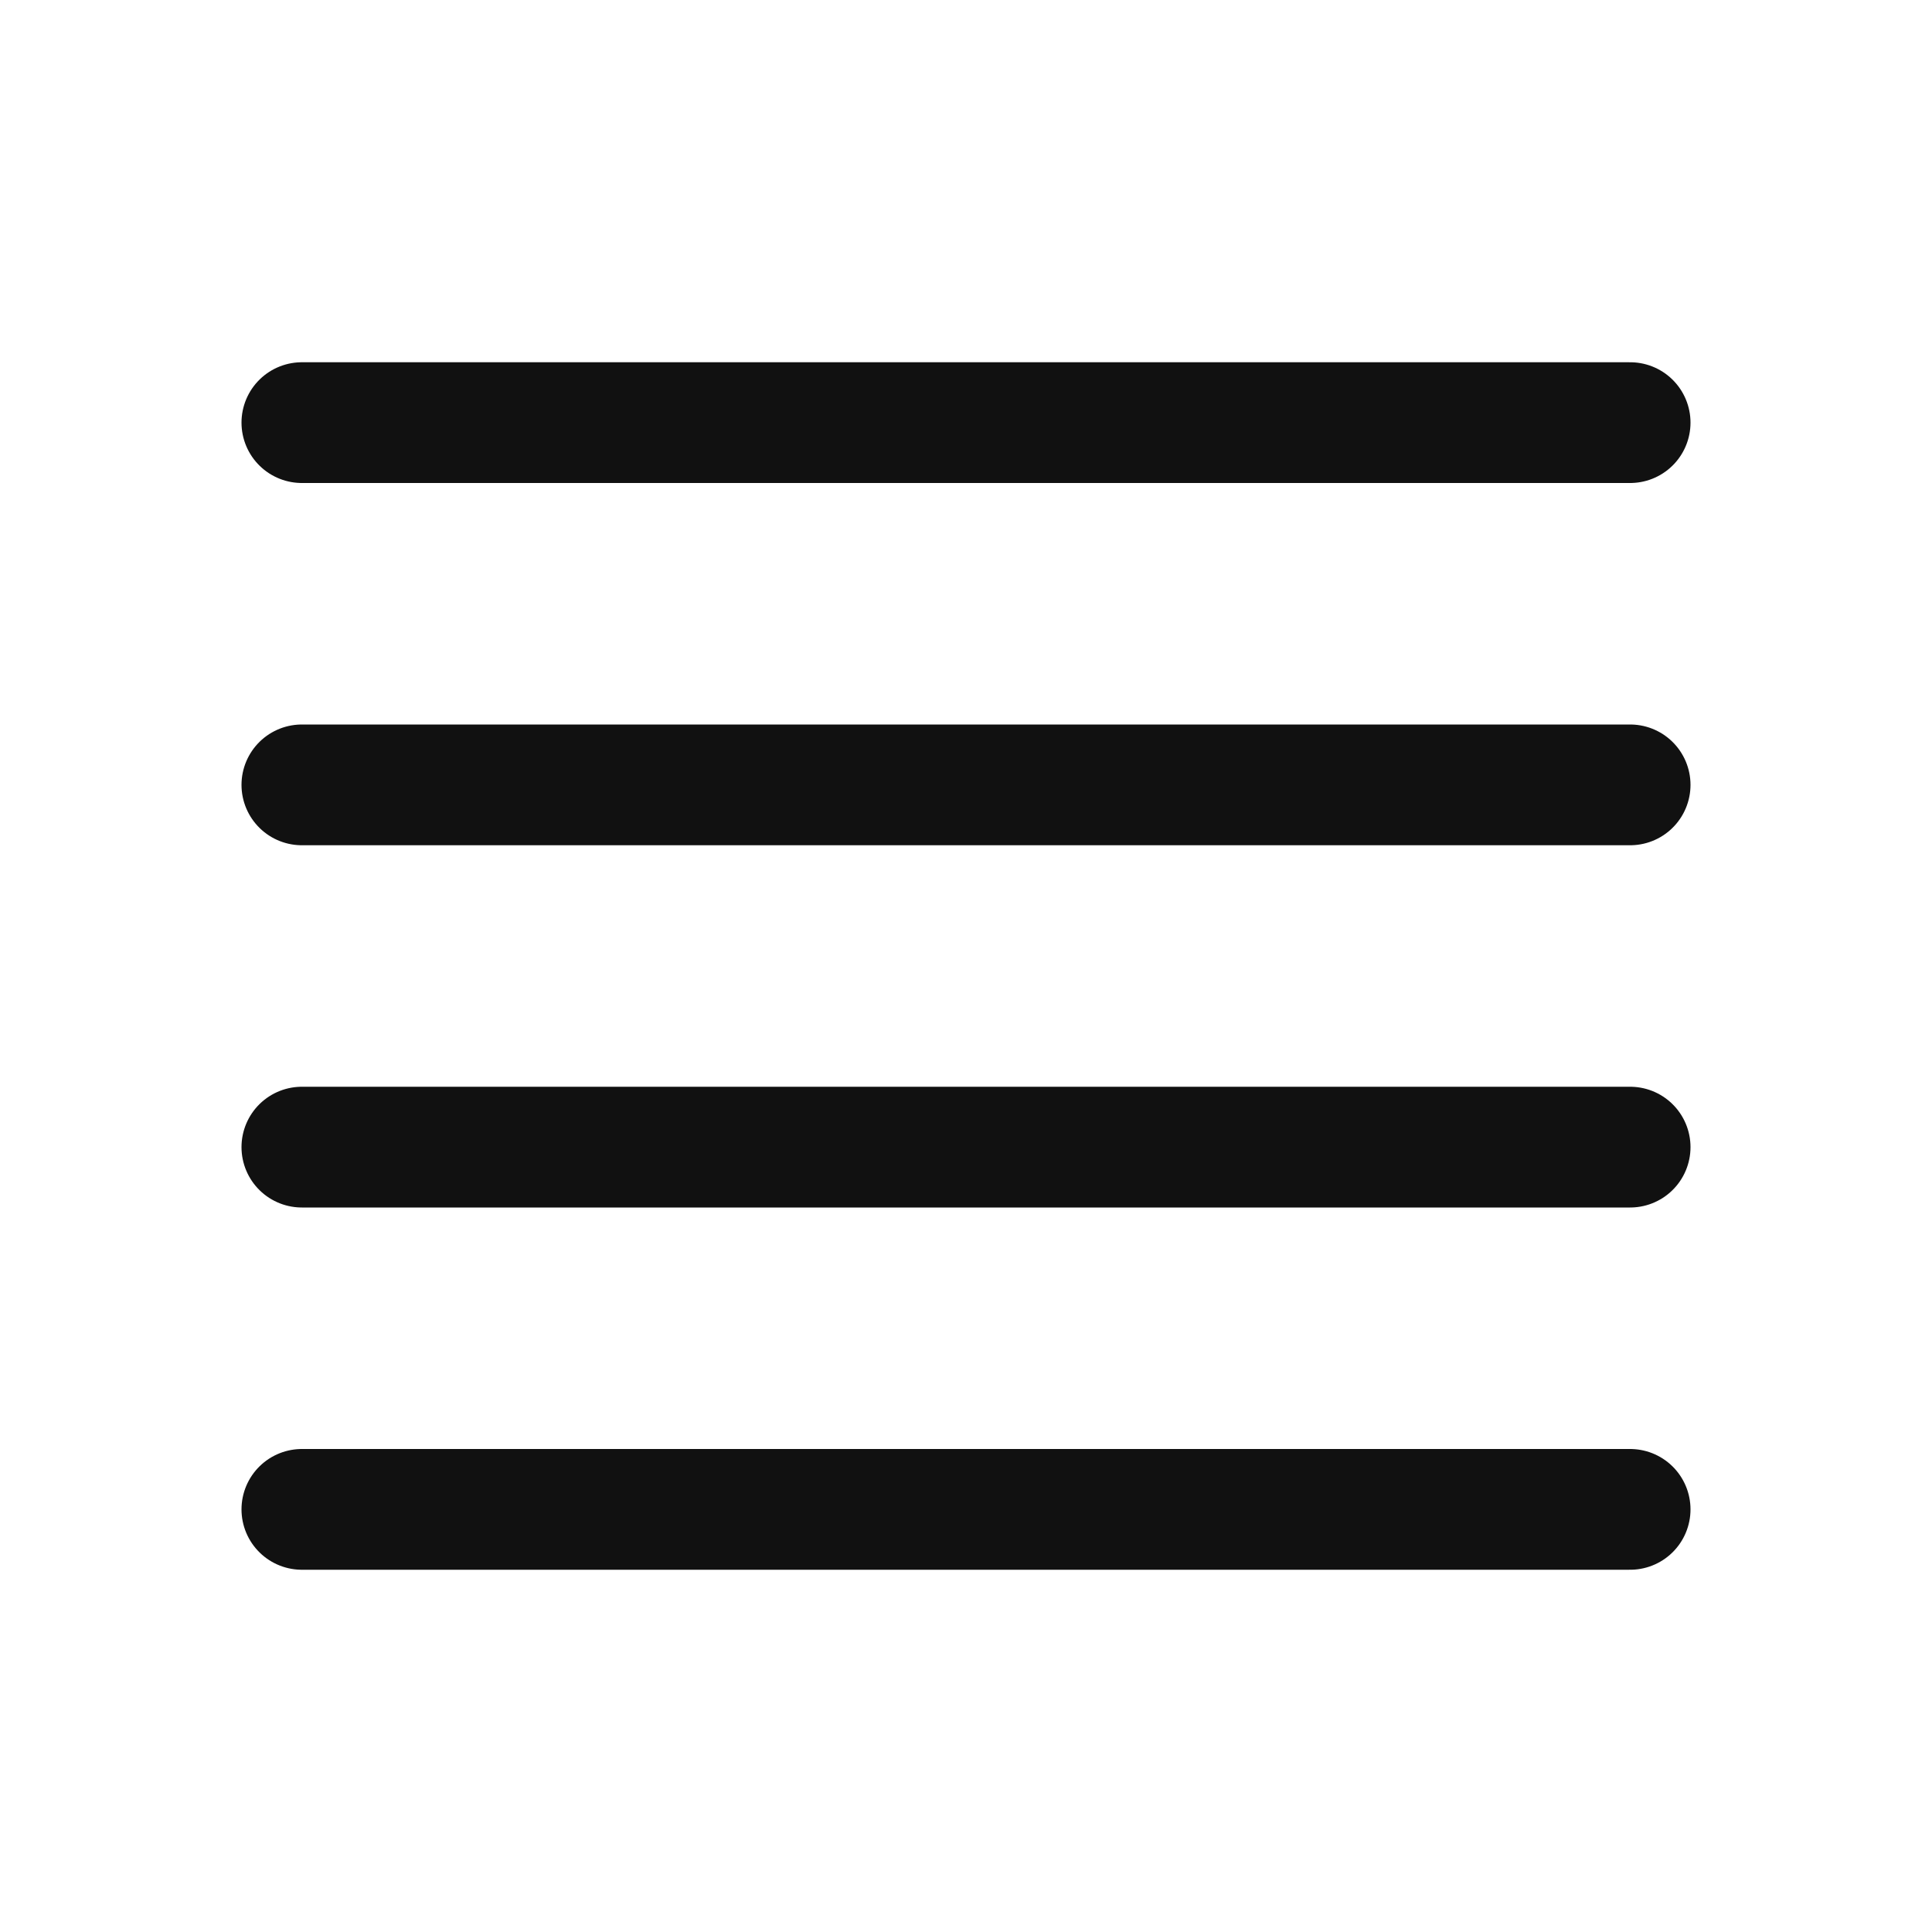
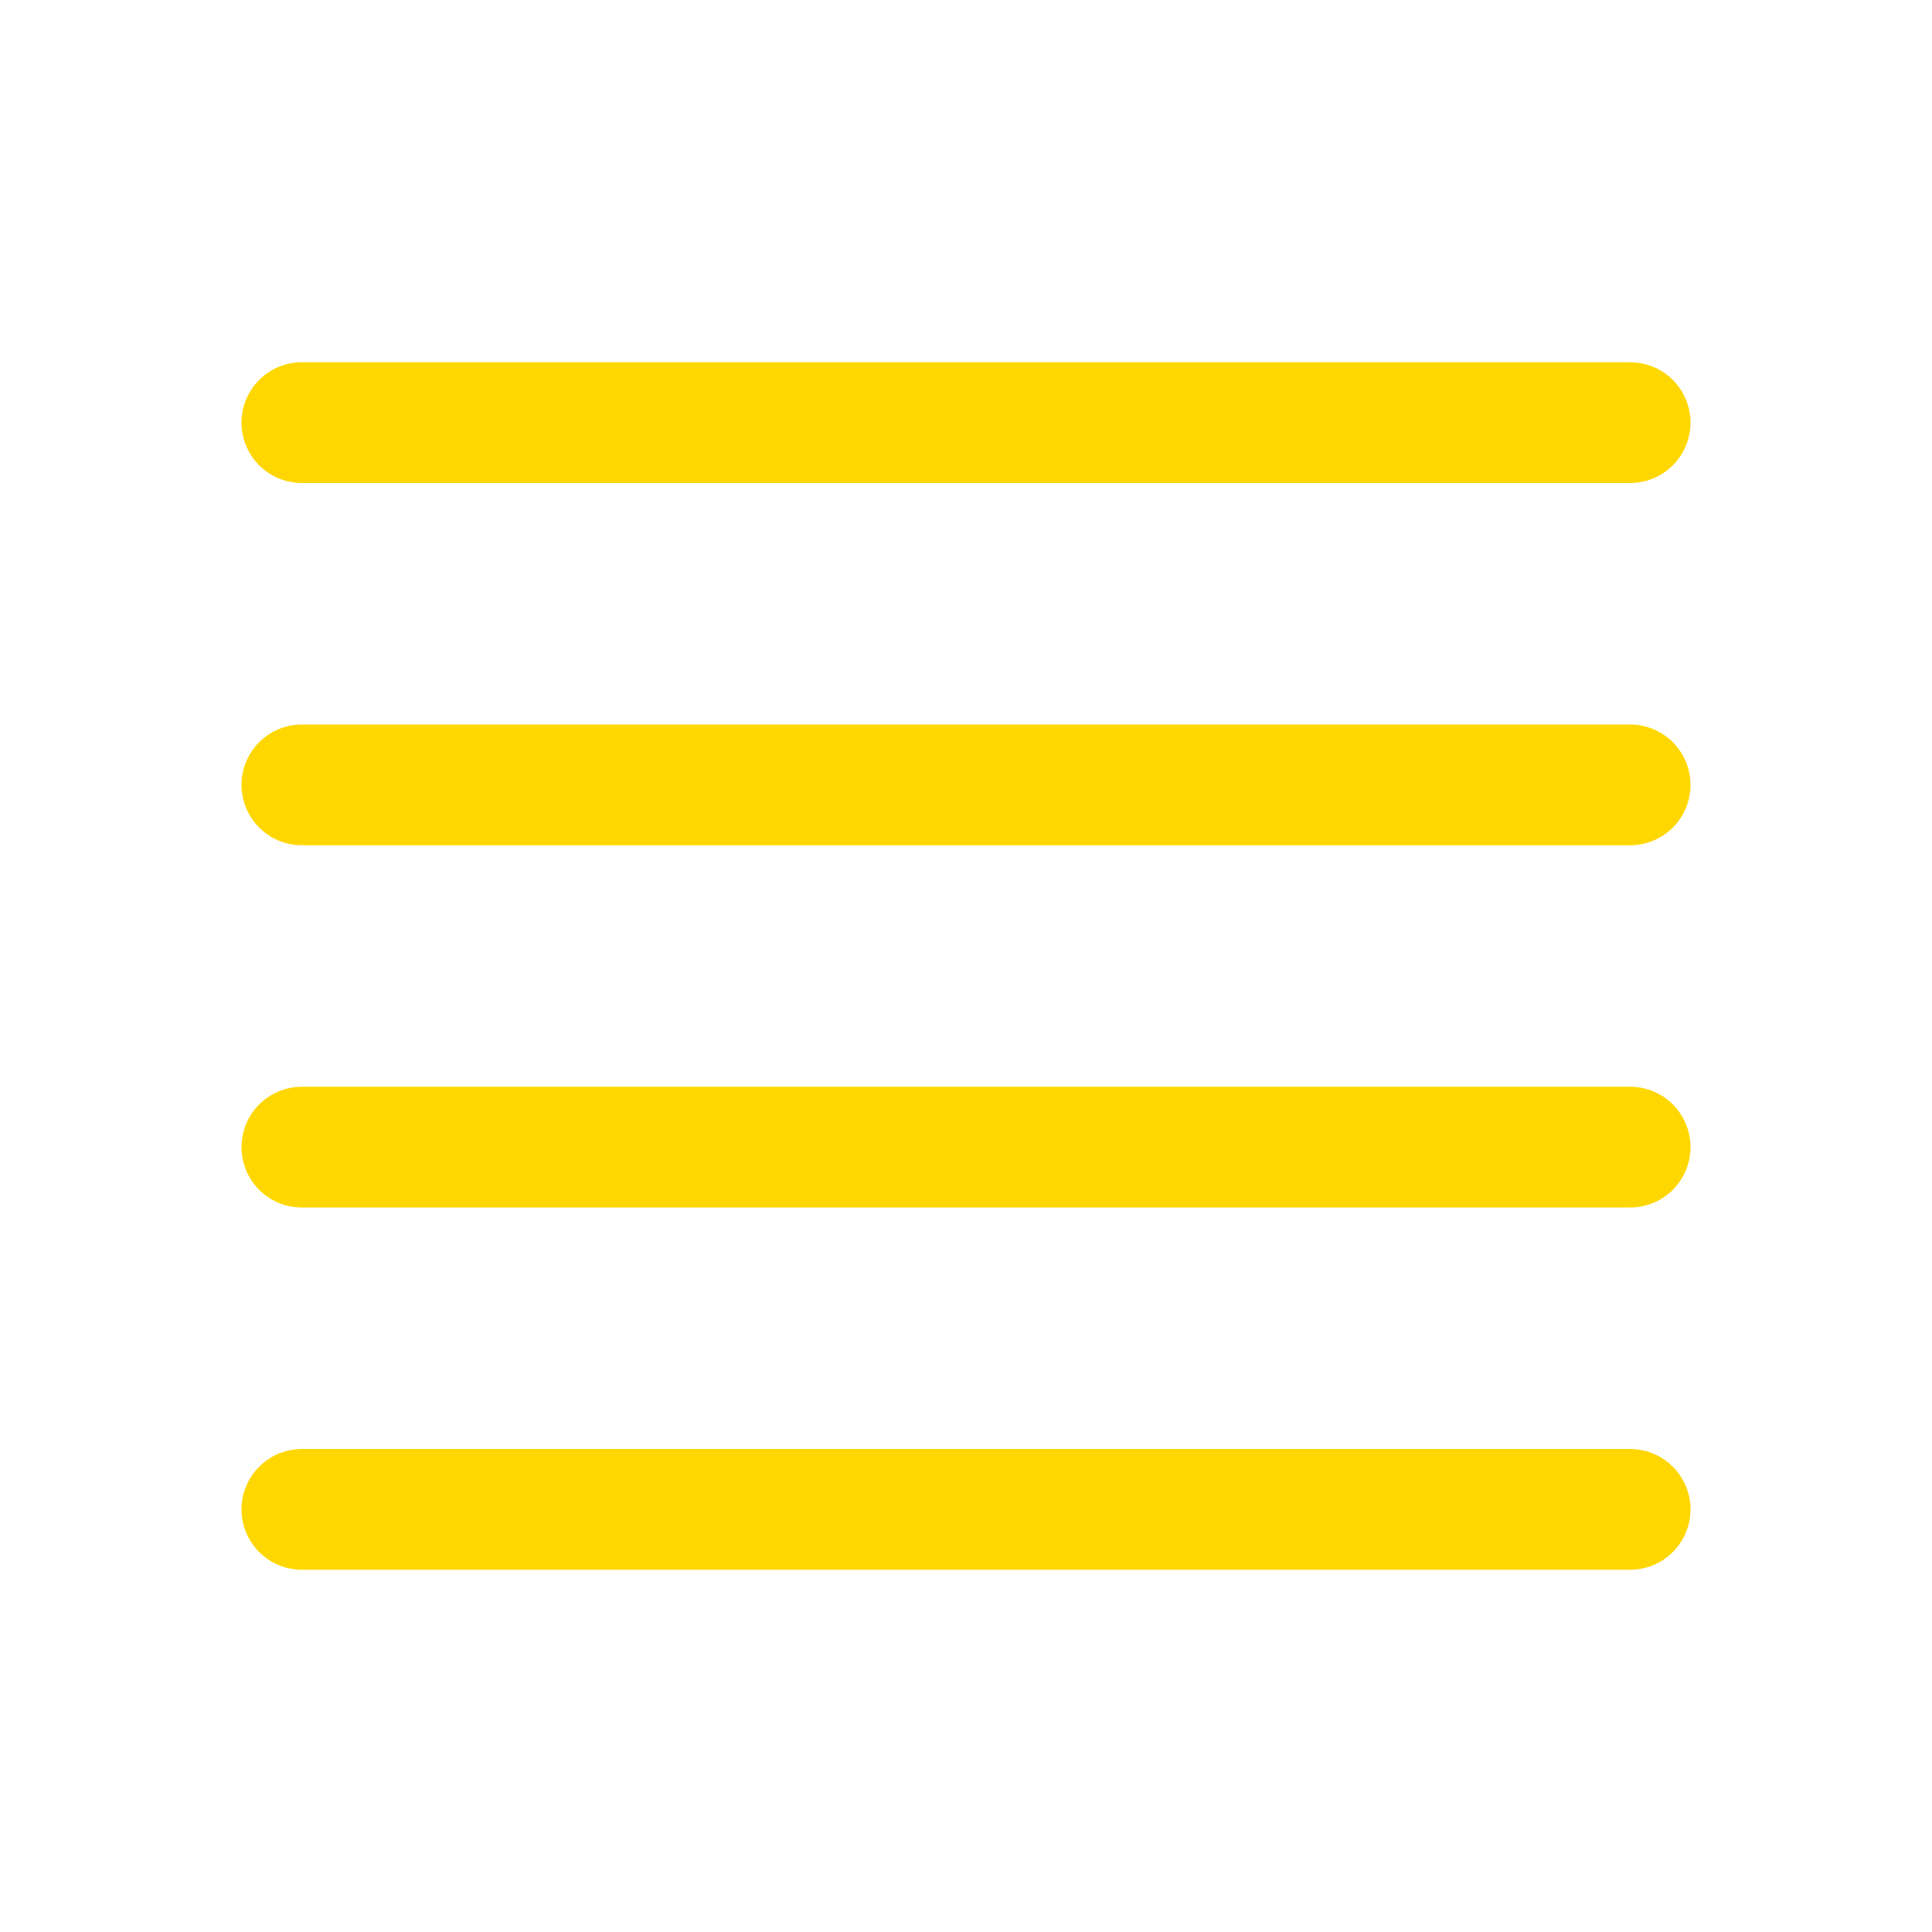
<svg xmlns="http://www.w3.org/2000/svg" width="1em" height="1em" preserveAspectRatio="xMidYMid meet" viewBox="0 0 24 24">
-   <path fill="none" stroke="#111" stroke-linecap="round" stroke-linejoin="round" stroke-width="1.5" d="M3.75 5.25h16.5m-16.5 4.5h16.5m-16.5 4.5h16.5m-16.5 4.5h16.5" />
+   <path fill="none" stroke="gold" stroke-linecap="round" stroke-linejoin="round" stroke-width="1.5" d="M3.75 5.25h16.5m-16.5 4.5h16.5m-16.5 4.5h16.5m-16.5 4.5h16.5" />
</svg>
